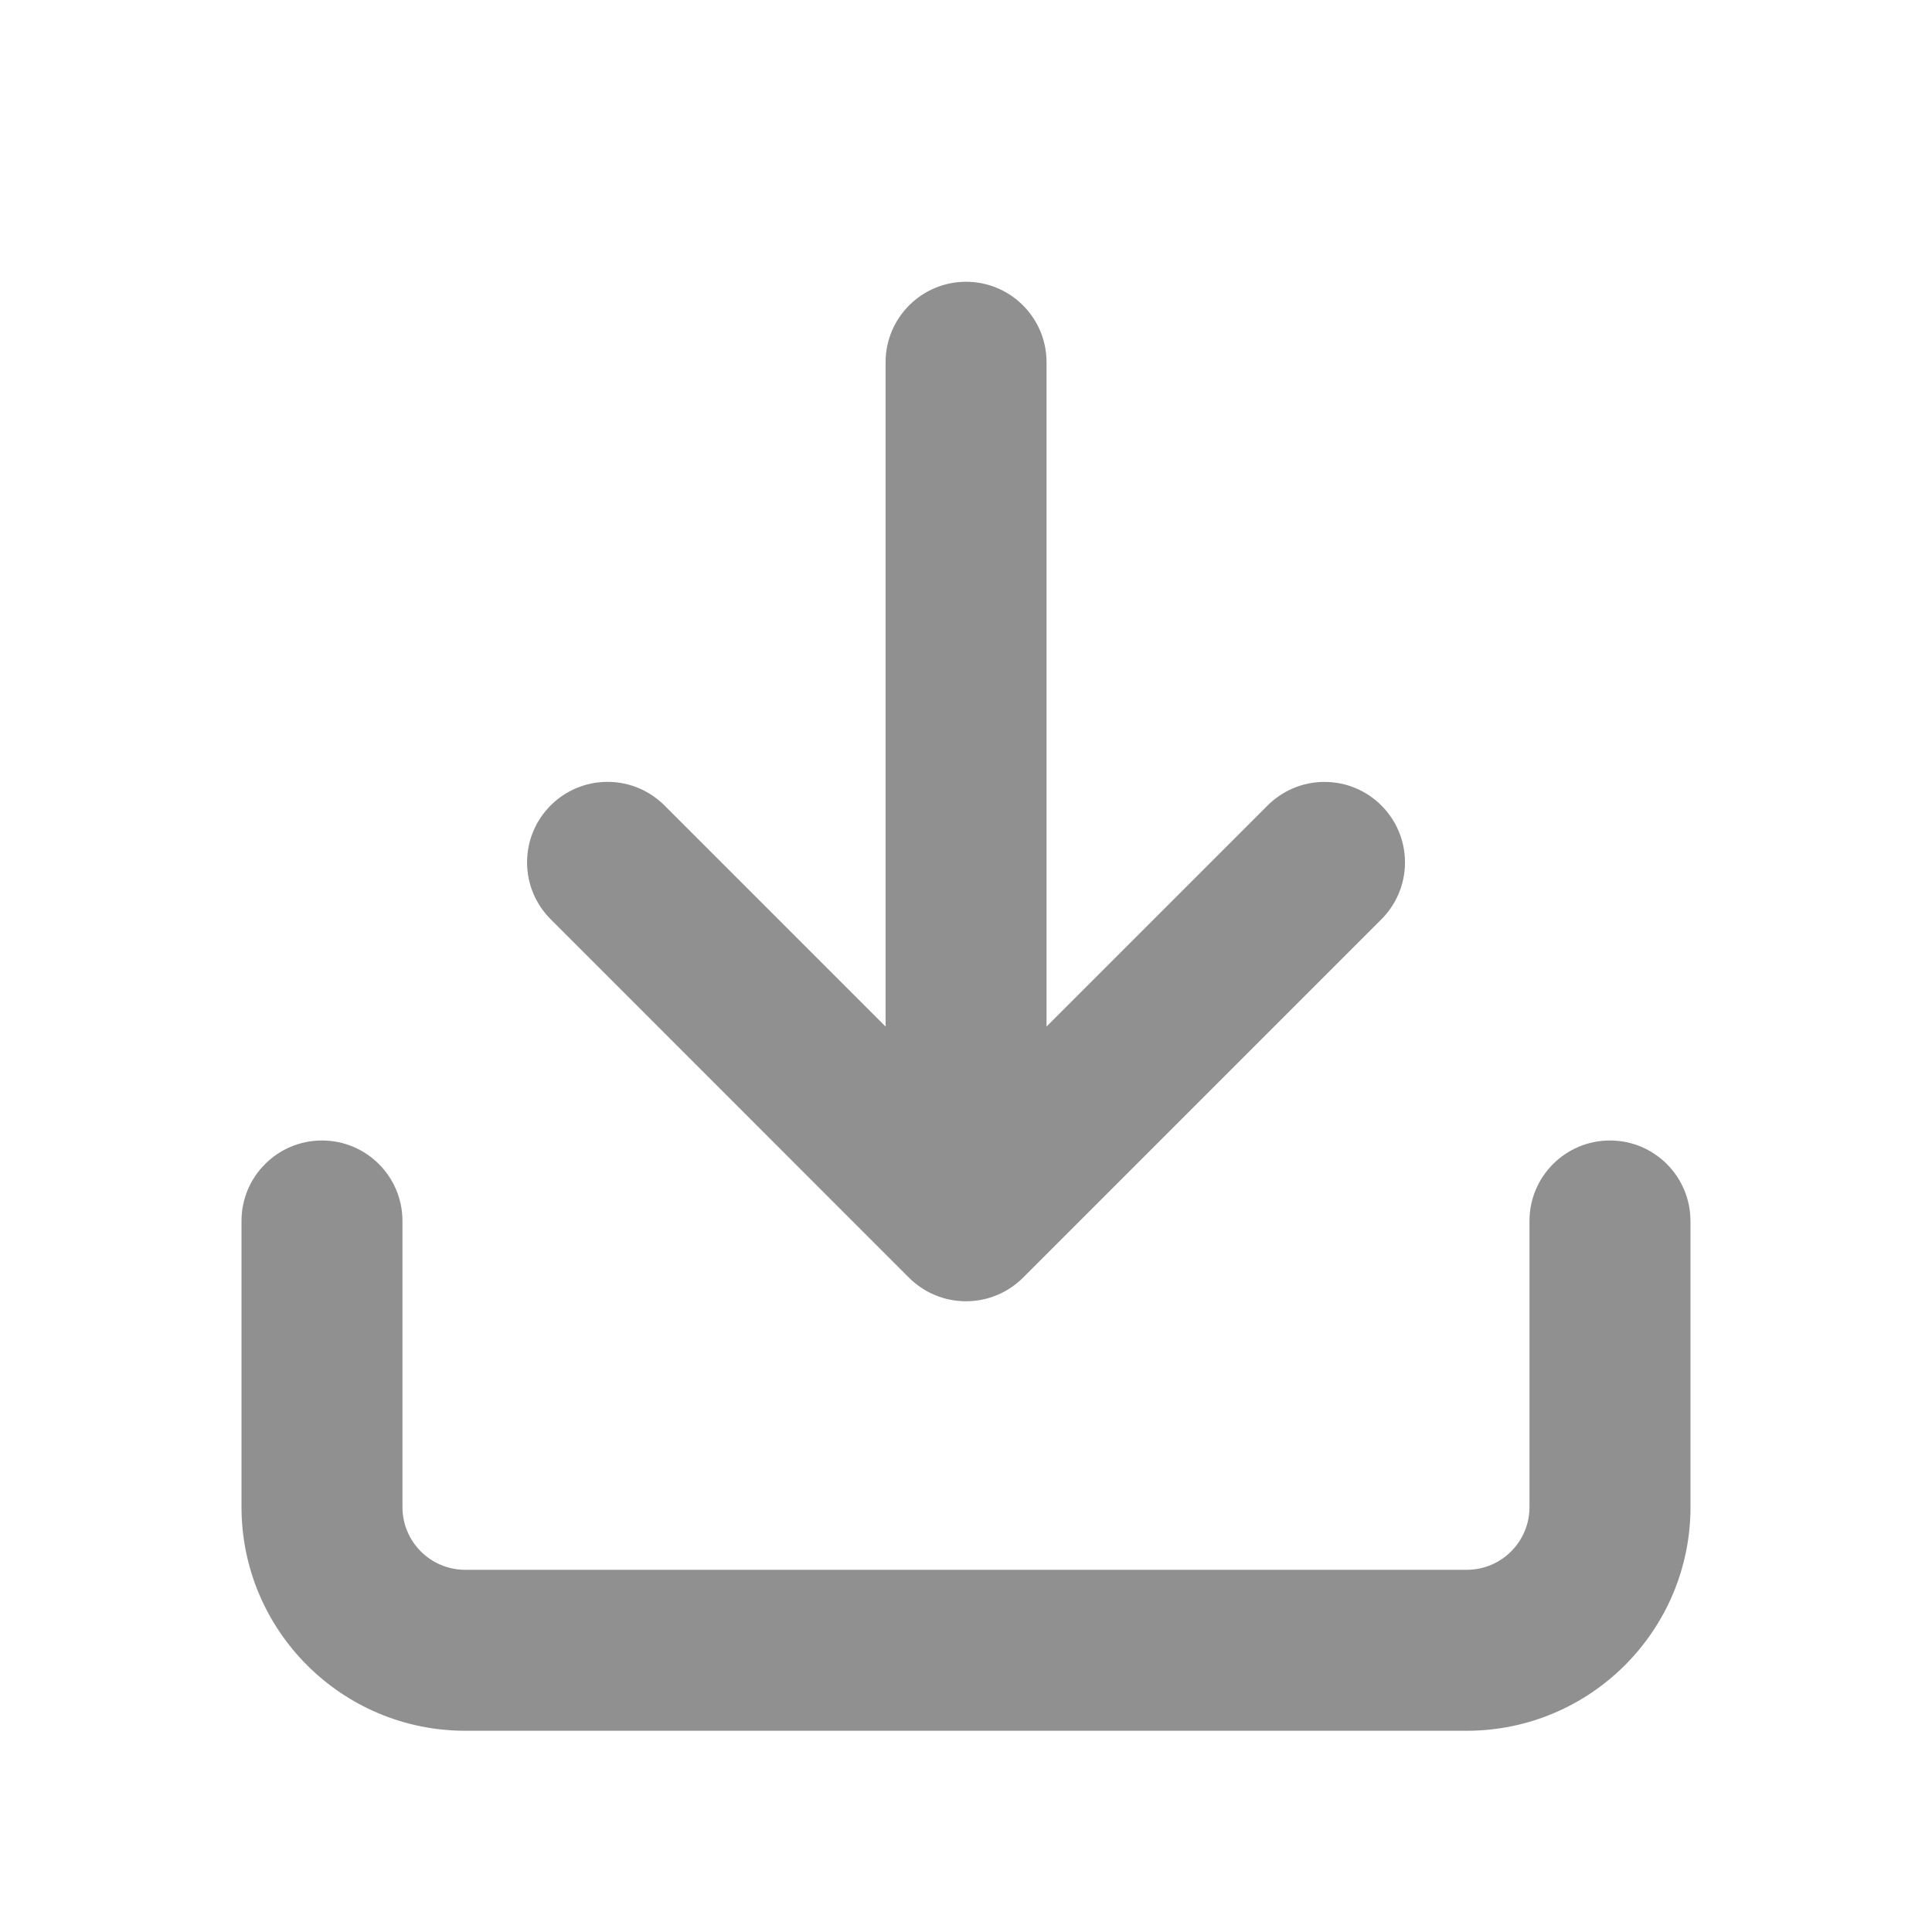
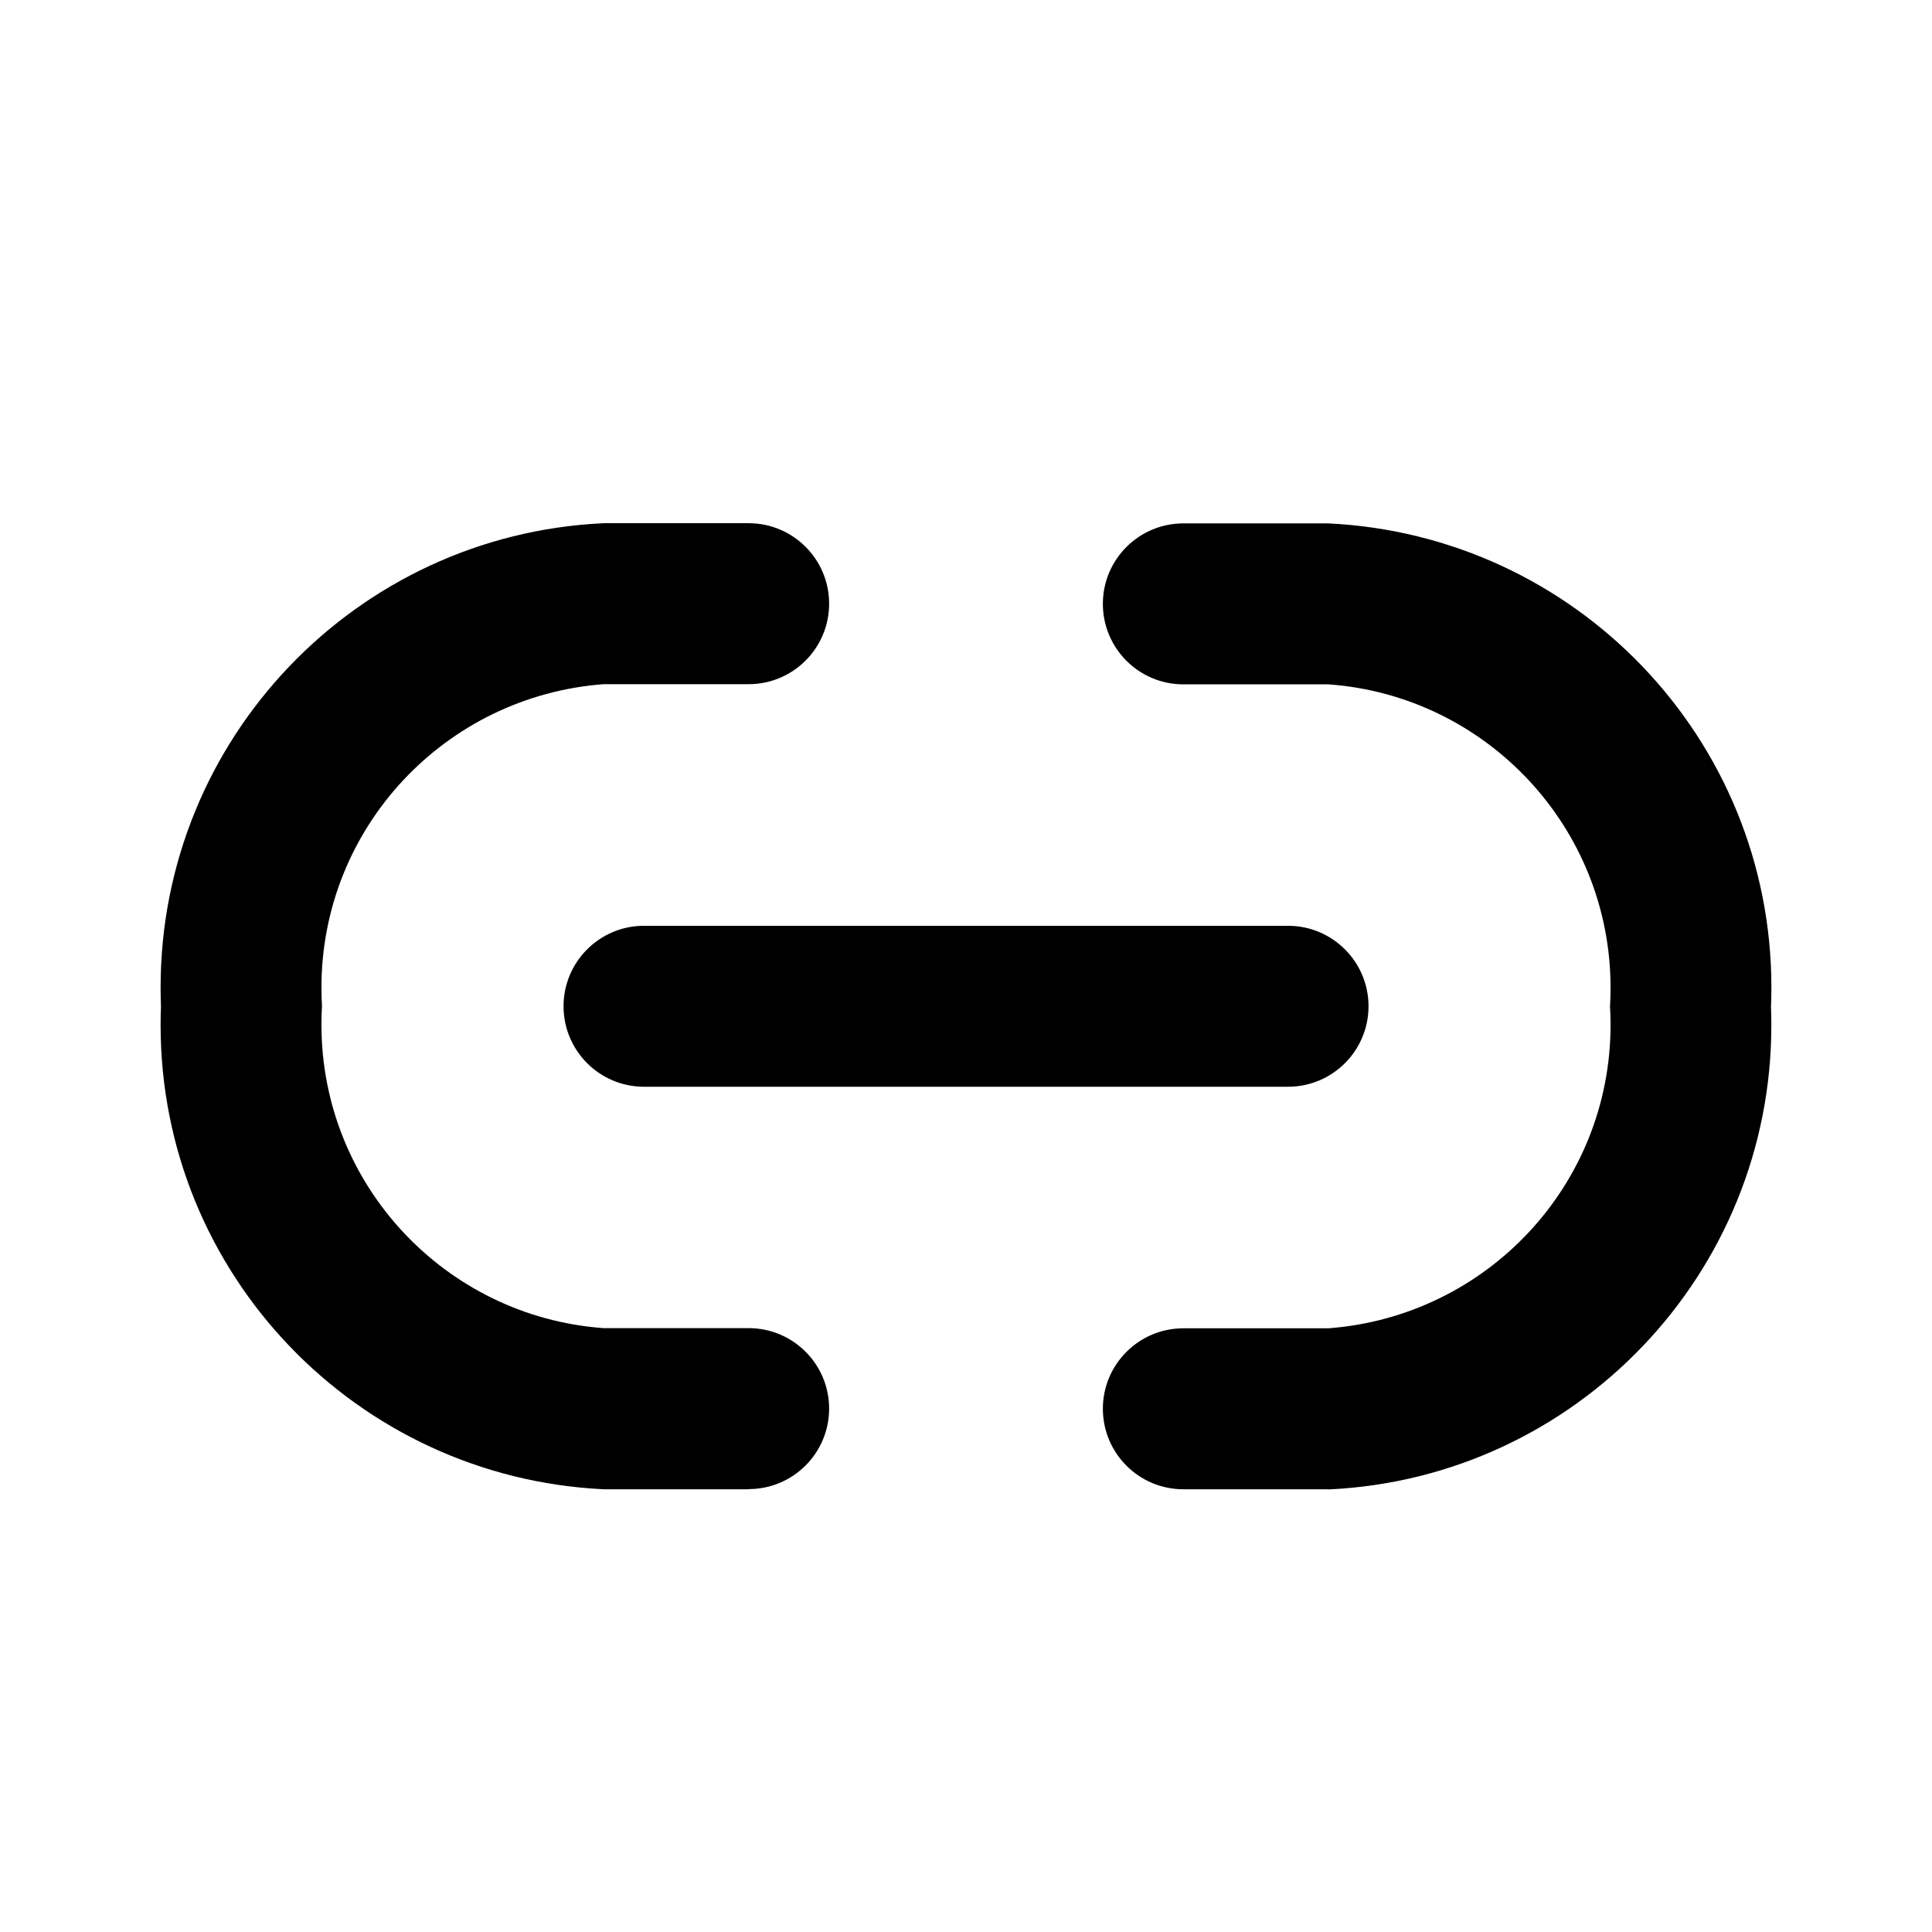
<svg xmlns="http://www.w3.org/2000/svg" width="32" height="32" viewBox="0 0 32 32" fill="none">
-   <path d="M28 20.222V24.963C27.998 27.008 26.341 28.664 24.297 28.667H7.704C5.659 28.665 4.003 27.008 4 24.964V20.223C4 19.487 4.597 18.89 5.333 18.89C6.069 18.89 6.666 19.487 6.666 20.223V24.964C6.667 25.536 7.131 26 7.703 26.001H24.296C24.868 26 25.332 25.536 25.333 24.964V20.223C25.333 19.487 25.93 18.89 26.666 18.89C27.402 18.89 27.999 19.487 27.999 20.223L28 20.222ZM15.057 21.164C15.299 21.404 15.632 21.553 16 21.553C16.368 21.553 16.701 21.404 16.943 21.164L22.868 15.239C23.116 14.997 23.271 14.658 23.271 14.284C23.271 13.548 22.674 12.951 21.938 12.951C21.564 12.951 21.226 13.105 20.984 13.353L17.334 17.003V6C17.334 5.264 16.737 4.667 16.001 4.667C15.265 4.667 14.668 5.264 14.668 6V17.003L11.018 13.353C10.776 13.105 10.437 12.95 10.063 12.95C9.327 12.95 8.73 13.547 8.73 14.283C8.73 14.657 8.884 14.995 9.132 15.237L15.057 21.164Z" fill="#909090" />
+   <path d="M22 24.667H19.6C18.864 24.667 18.267 24.07 18.267 23.334C18.267 22.598 18.864 22.001 19.6 22.001H22C24.622 21.805 26.676 19.63 26.676 16.974C26.676 16.866 26.673 16.759 26.666 16.653L26.667 16.668C26.673 16.576 26.676 16.469 26.676 16.362C26.676 13.707 24.622 11.531 22.017 11.336L22 11.335H19.6C18.864 11.335 18.267 10.738 18.267 10.002C18.267 9.266 18.864 8.669 19.6 8.669H22C26.094 8.865 29.34 12.232 29.34 16.358C29.34 16.467 29.338 16.576 29.333 16.685V16.67C29.337 16.763 29.339 16.872 29.339 16.981C29.339 21.106 26.094 24.474 22.017 24.669L21.999 24.67L22 24.667ZM12.4 24.667H10C5.906 24.471 2.66 21.103 2.66 16.978C2.66 16.869 2.662 16.76 2.667 16.651L2.666 16.666C2.662 16.573 2.66 16.464 2.66 16.355C2.66 12.23 5.905 8.862 9.982 8.667L10 8.666H12.4C13.136 8.666 13.733 9.263 13.733 9.999C13.733 10.735 13.136 11.332 12.4 11.332H10C7.378 11.528 5.324 13.703 5.324 16.359C5.324 16.467 5.327 16.574 5.334 16.68L5.333 16.665C5.327 16.757 5.324 16.864 5.324 16.971C5.324 19.626 7.378 21.802 9.983 21.997L10 21.998H12.4C13.136 21.998 13.733 22.595 13.733 23.331C13.733 24.067 13.136 24.664 12.4 24.664V24.667ZM22.667 16.667C22.667 15.931 22.07 15.334 21.334 15.334H10.667C9.931 15.334 9.334 15.931 9.334 16.667C9.334 17.403 9.931 18 10.667 18H21.334C22.07 18 22.667 17.403 22.667 16.667Z" fill="black" />
</svg>
